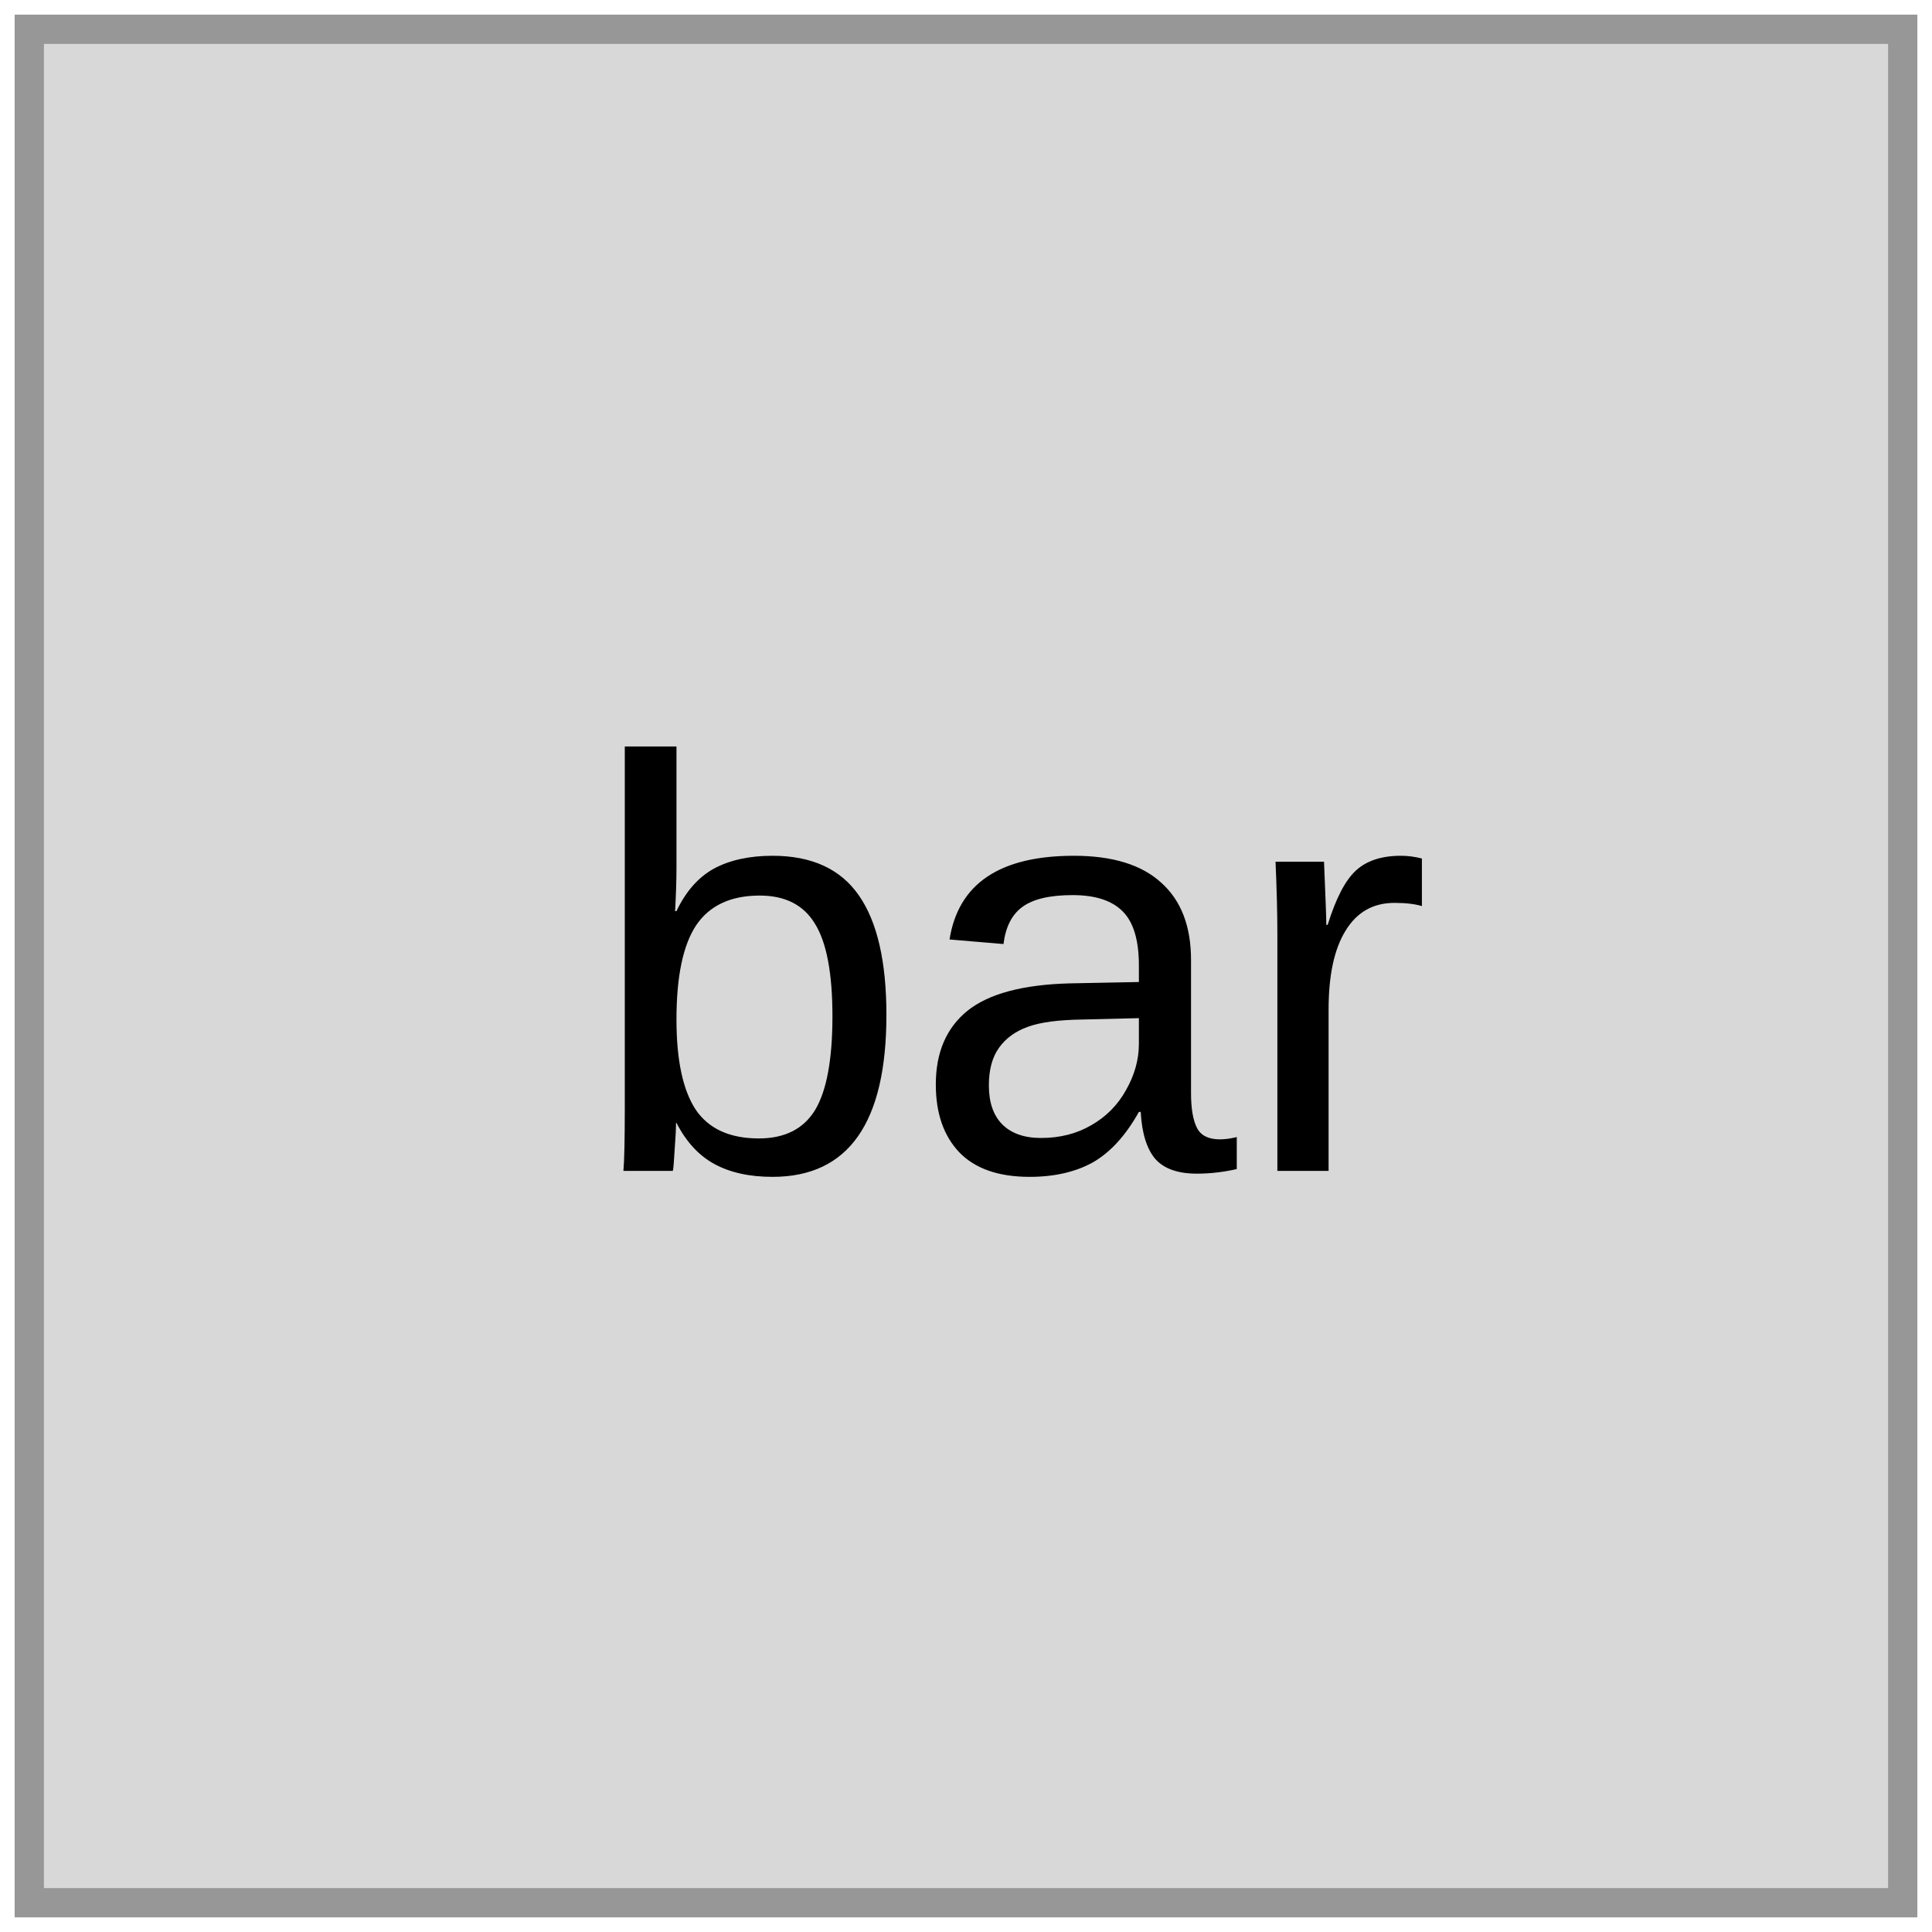
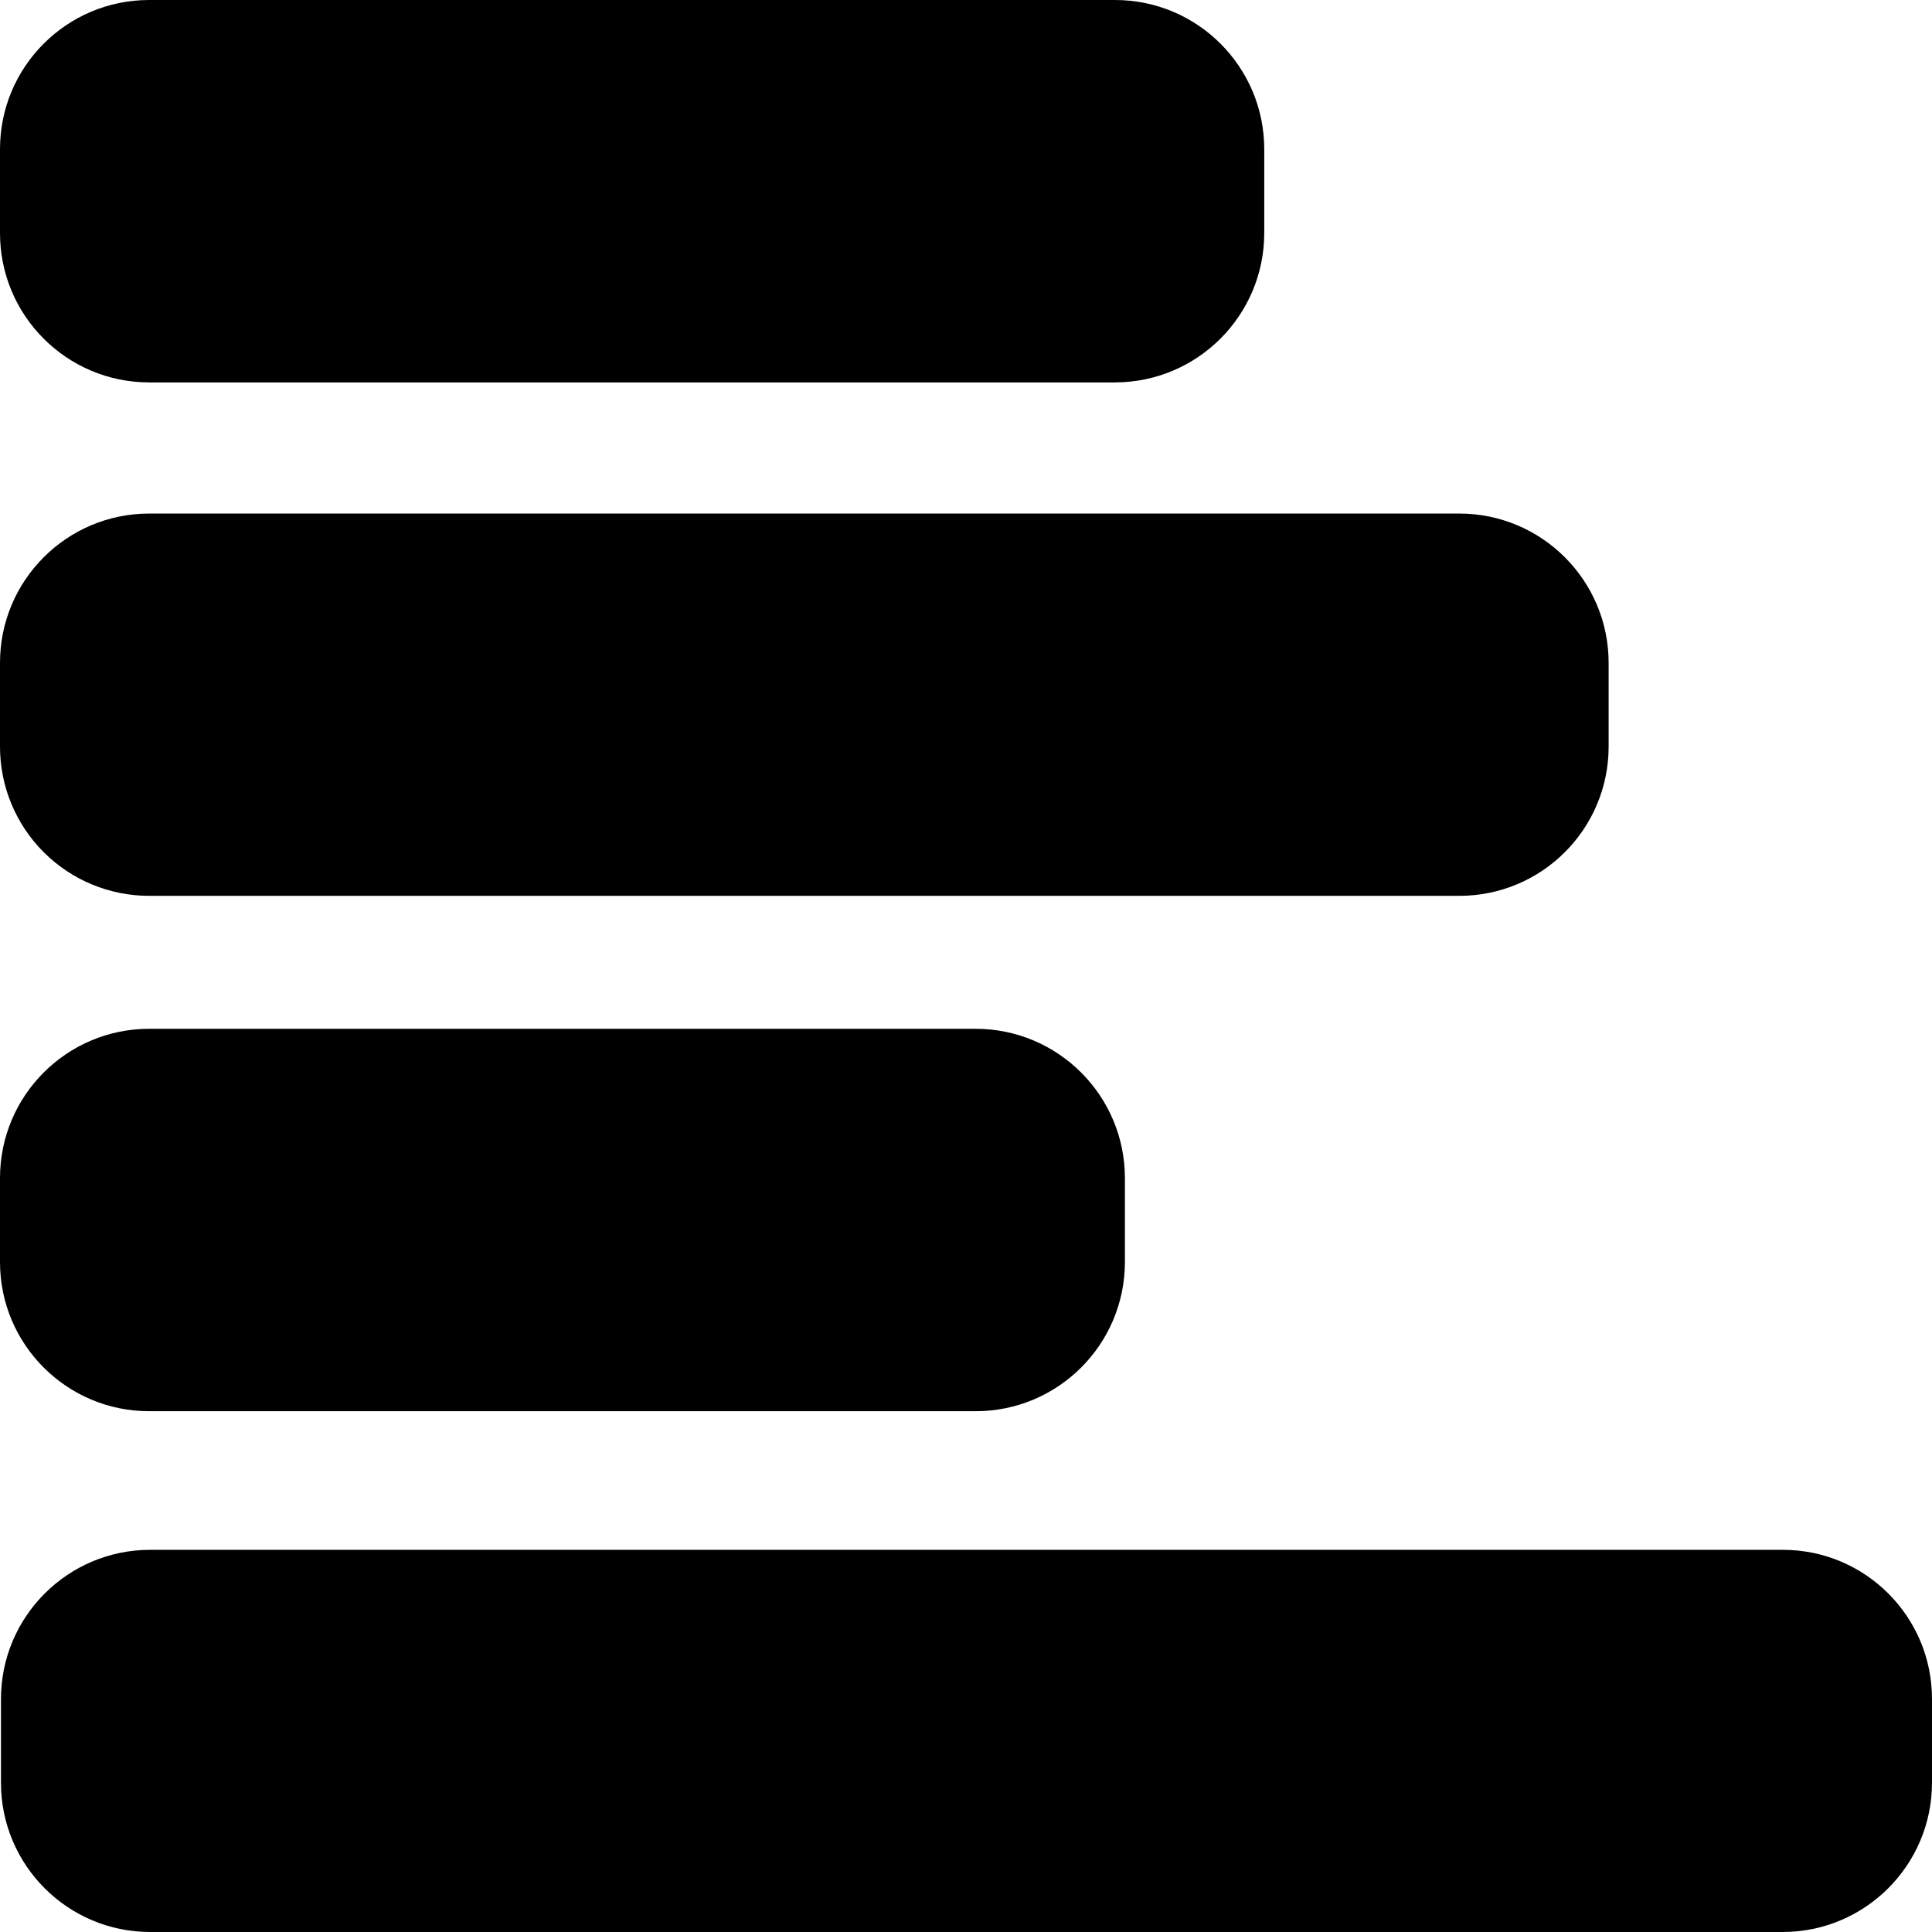
- <svg xmlns="http://www.w3.org/2000/svg" width="66px" height="66px" viewBox="0 0 66 66" version="1.1">
-   <g id="Page-1" stroke="none" stroke-width="1" fill="none" fill-rule="evenodd">
-     <rect id="Rectangle" stroke="#979797" fill="#D8D8D8" x="1" y="1" width="64" height="64" />
-     <text id="pie" font-family="ArialMT, Arial" font-size="20" font-weight="normal" fill="#000000">
-       <tspan x="20" y="40">bar</tspan>
-     </text>
-   </g>
+ <svg xmlns="http://www.w3.org/2000/svg" width="16" height="16" viewBox="0 0 16 16">
+   <path d="M10.47,1.929V1.236A1.236,1.236,0,0,0,9.233,0h-8A1.235,1.235,0,0,0,0,1.236v.693A1.236,1.236,0,0,0,1.235,3.167h8A1.238,1.238,0,0,0,10.47,1.929Z" />
+   <path d="M13.322,6.183V5.49a1.237,1.237,0,0,0-1.237-1.237H1.236A1.236,1.236,0,0,0,0,5.49v.693A1.235,1.235,0,0,0,1.236,7.419H12.085A1.236,1.236,0,0,0,13.322,6.183Z" />
+   <path d="M16,14.764V14.07a1.235,1.235,0,0,0-1.235-1.235H1.245A1.236,1.236,0,0,0,.008,14.07v.694A1.236,1.236,0,0,0,1.245,16h13.52A1.237,1.237,0,0,0,16,14.764Z" />
+   <path d="M9.316,10.451V9.758A1.237,1.237,0,0,0,8.079,8.52H1.235A1.236,1.236,0,0,0,0,9.758v.693a1.235,1.235,0,0,0,1.235,1.236H8.079A1.236,1.236,0,0,0,9.316,10.451Z" />
</svg>
